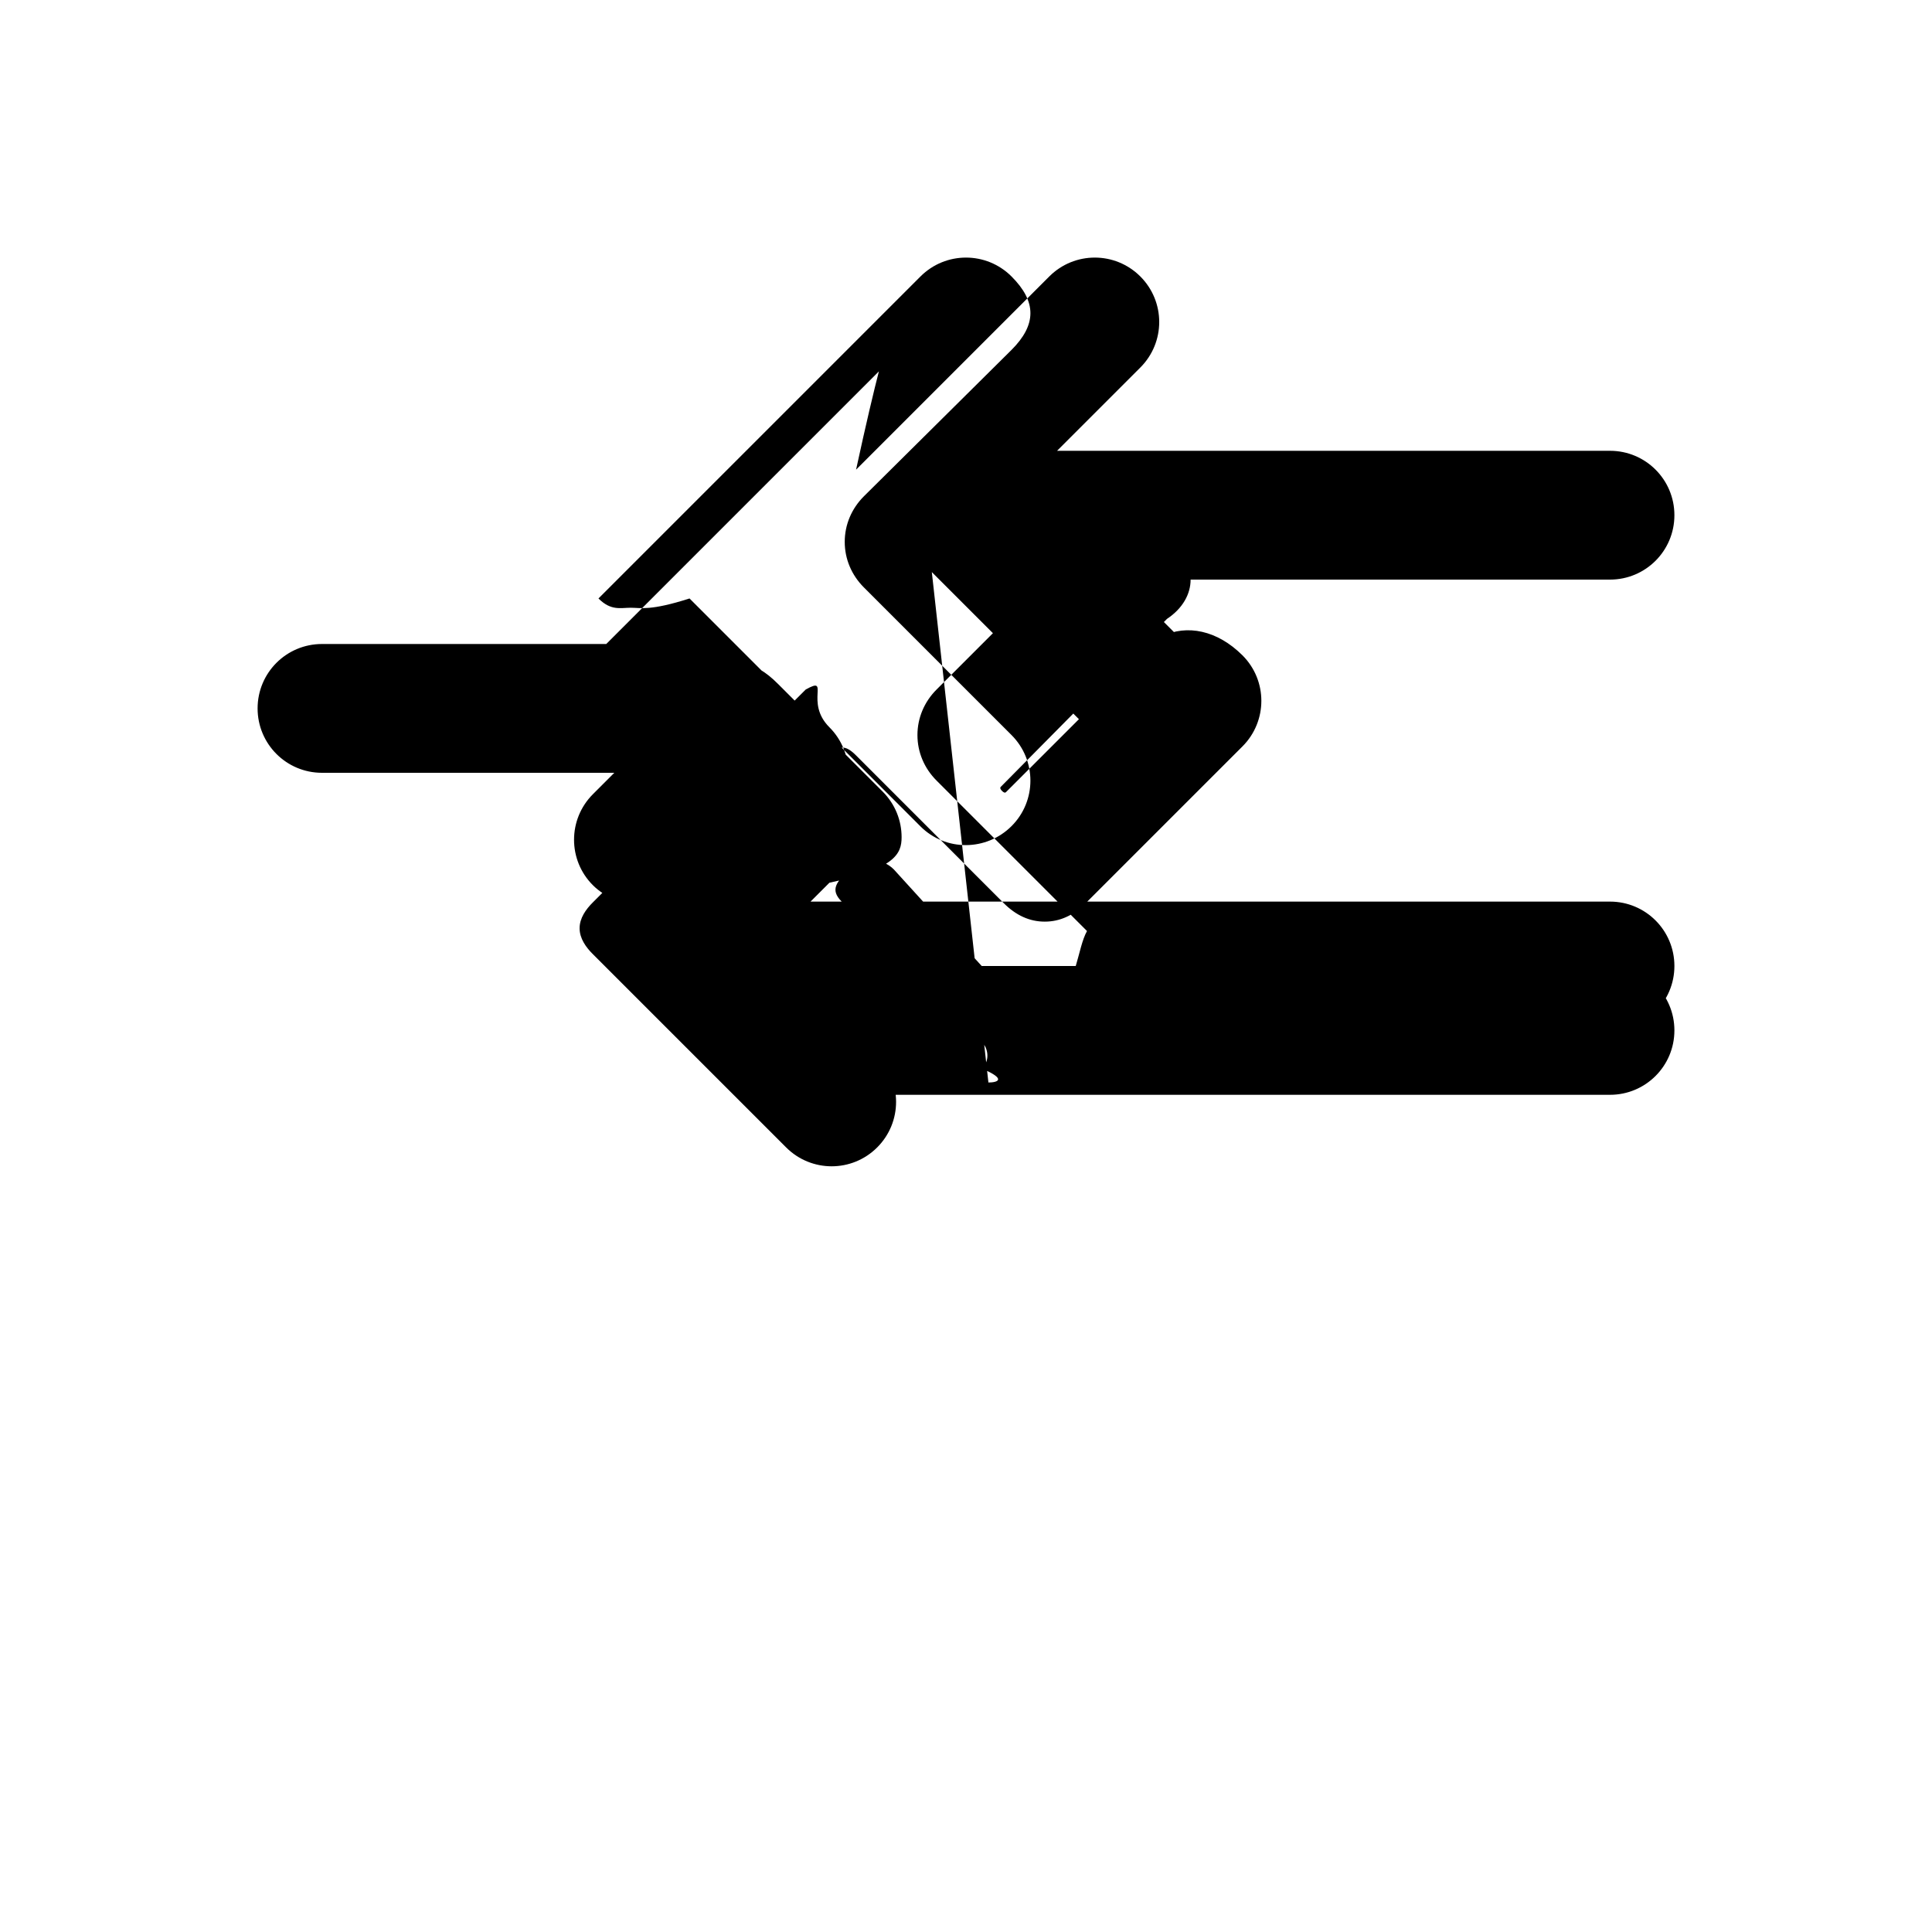
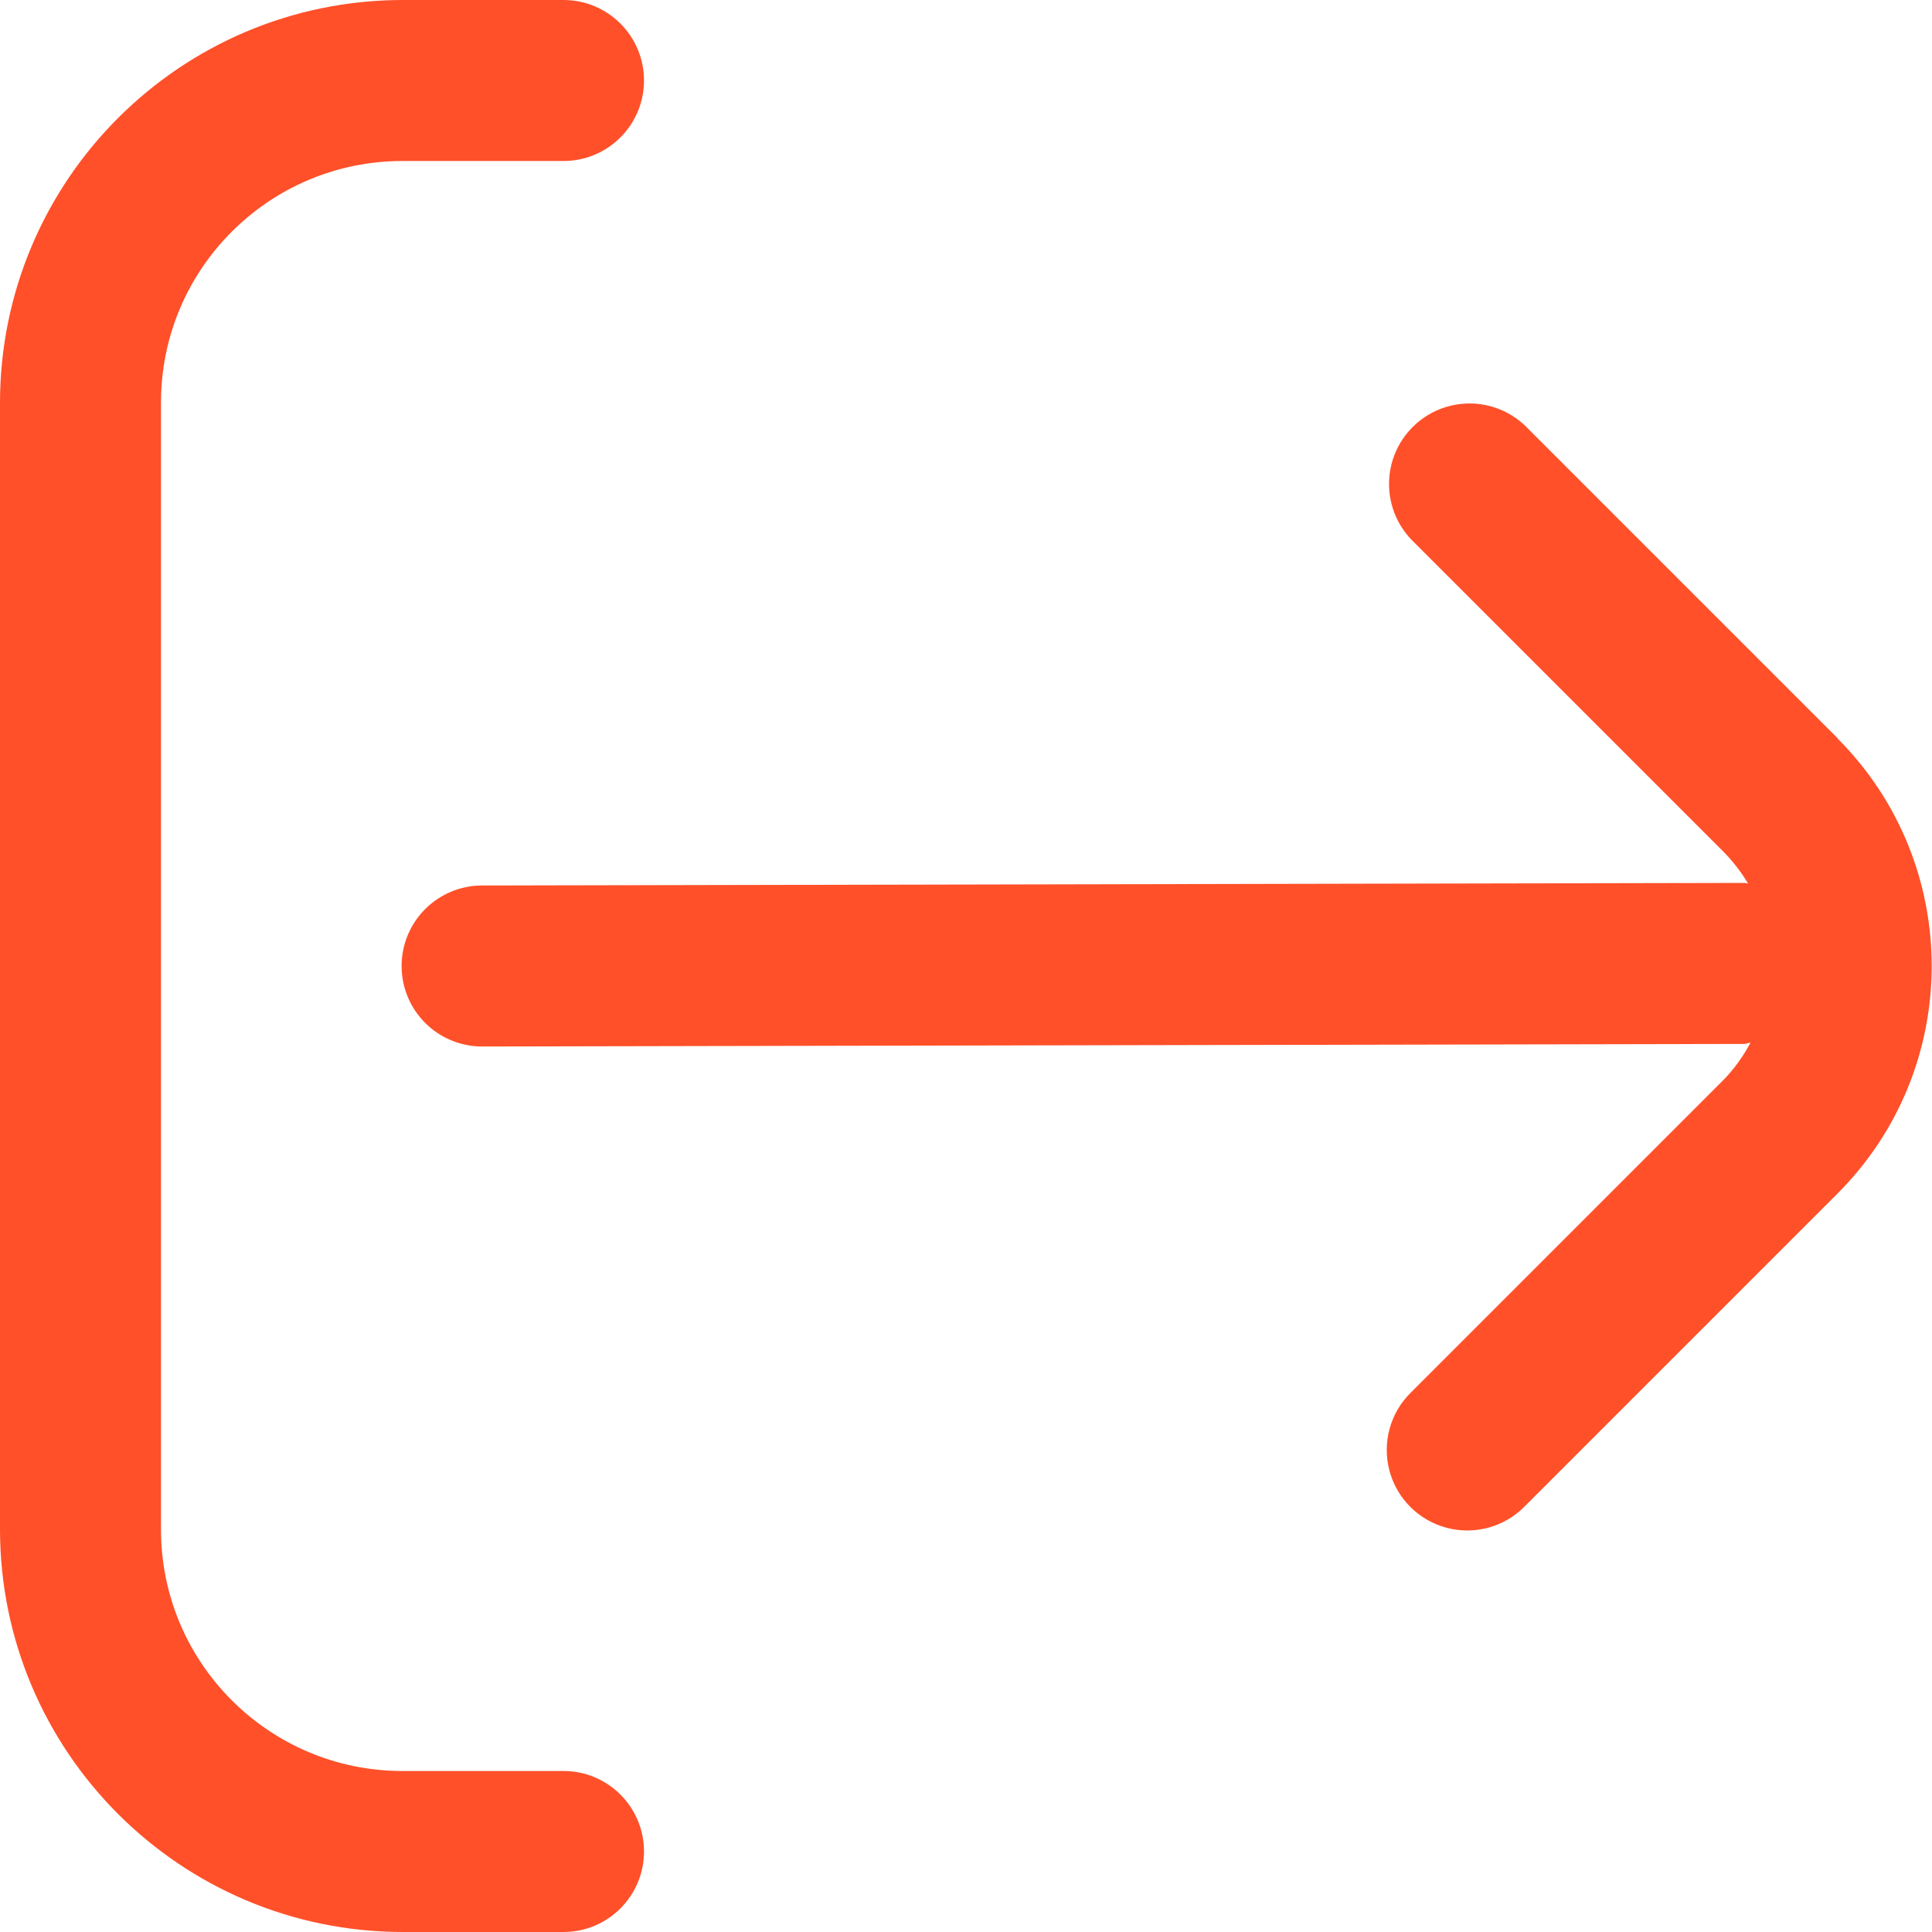
- <svg xmlns="http://www.w3.org/2000/svg" width="30" height="30" viewBox="0 0 30 30">
-   <path d="M14.293,7.293c-0.391,0.391-0.391,1.023,0,1.414l3,3c0.391,0.391,1.023,0.391,1.414,0s0.391-1.023,0-1.414L17.414,9H25c0.553,0,1-0.447,1-1s-0.447-1-1-1h-8.586l1.293-1.293c0.391-0.391,0.391-1.023,0-1.414s-1.023-0.391-1.414,0l-3,3C13.902,4.488,14,4.744,14,5s-0.098,0.512-0.293,0.707L9.414,10H5C4.447,10,4,10.447,4,11s0.447,1,1,1h4.586l-0.293,0.293C9.098,12.488,9,12.744,9,13c0,0.256,0.098,0.512,0.293,0.707l3,3c0.391,0.391,1.023,0.391,1.414,0s0.391-1.023,0-1.414L11.414,16H25c0.553,0,1-0.447,1-1s-0.447-1-1-1H11.586l1.293-1.293c0.391-0.391,0.391-1.023,0-1.414S12.902,10.488,12.511,10.707L9.207,14.011C9.098,14.119,9,14.256,9,14.414S9.098,14.709,9.207,14.817l3,3c0.391,0.391,1.023,0.391,1.414,0s0.391-1.023,0-1.414L11.414,17H25c0.553,0,1-0.447,1-1s-0.447-1-1-1H11.586l1.293-1.293C13.902,13.488,14,13.256,14,13s-0.098-0.512-0.293-0.707l-3-3C10.098,9.488,9.951,9.437,9.793,9.437S9.488,9.488,9.293,9.293L14.293,4.293C14.684,3.902,15.316,3.902,15.707,4.293S16.098,5.042,15.707,5.433L13.414,7.707C13.223,7.898,13.117,8.148,13.117,8.414S13.223,8.93,13.414,9.121L15.707,11.414C16.098,11.805,16.098,12.438,15.707,12.828S14.684,13.223,14.293,12.832L12.082,10.621C11.891,10.43,11.723,10.324,11.498,10.306S11.109,10.43,10.918,10.621L9.207,12.332C8.816,12.723,8.816,13.356,9.207,13.746S10.43,14.232,10.621,13.941L12.832,11.73C12.902,11.66,12.98,11.62,13.062,11.609S13.223,11.66,13.293,11.73L15.586,14.024C15.777,14.215,15.988,14.311,16.223,14.311S16.668,14.215,16.859,14.024L19.293,11.59C19.684,11.199,19.684,10.566,19.293,10.176S18.43,9.691,18.039,9.882L15.621,12.3C15.605,12.316,15.582,12.305,15.559,12.281C15.535,12.257,15.524,12.234,15.54,12.218L18.121,9.61C18.61,9.285,18.61,8.715,18.121,8.39S17.285,7.965,16.879,8.371L14.543,10.707C14.352,10.898,14.246,11.148,14.246,11.414S14.352,11.93,14.543,12.121l2.336,2.336C16.727,14.727,16.727,15.285,16.348,15.664c-0.138,0.138-0.362,0.138-0.5,0L13.879,13.5c-0.191-0.191-0.5-0.191-0.691,0S12.879,13.809,13.07,14l2.168,2.168c0.12,0.12,0.126,0.306,0.014,0.427C15.643,16.762,15.485,16.809,15.348,16.809z" />
+ <svg xmlns="http://www.w3.org/2000/svg" id="Outline" viewBox="0 0 24 24" width="512" height="512">
+   <path d="M22.829,9.172,18.95,5.293a1,1,0,0,0-1.414,1.414l3.879,3.879a2.057,2.057,0,0,1,.3.39c-.015,0-.027-.008-.042-.008h0L5.989,11a1,1,0,0,0,0,2h0l15.678-.032c.028,0,.051-.014.078-.016a2,2,0,0,1-.334.462l-3.879,3.879a1,1,0,1,0,1.414,1.414l3.879-3.879a4,4,0,0,0,0-5.656Z" fill="#ff5029" />
+   <path d="M7,22H5a3,3,0,0,1-3-3V5A3,3,0,0,1,5,2H7A1,1,0,0,0,7,0H5A5.006,5.006,0,0,0,0,5V19a5.006,5.006,0,0,0,5,5H7a1,1,0,0,0,0-2Z" fill="#ff5029" />
</svg>
